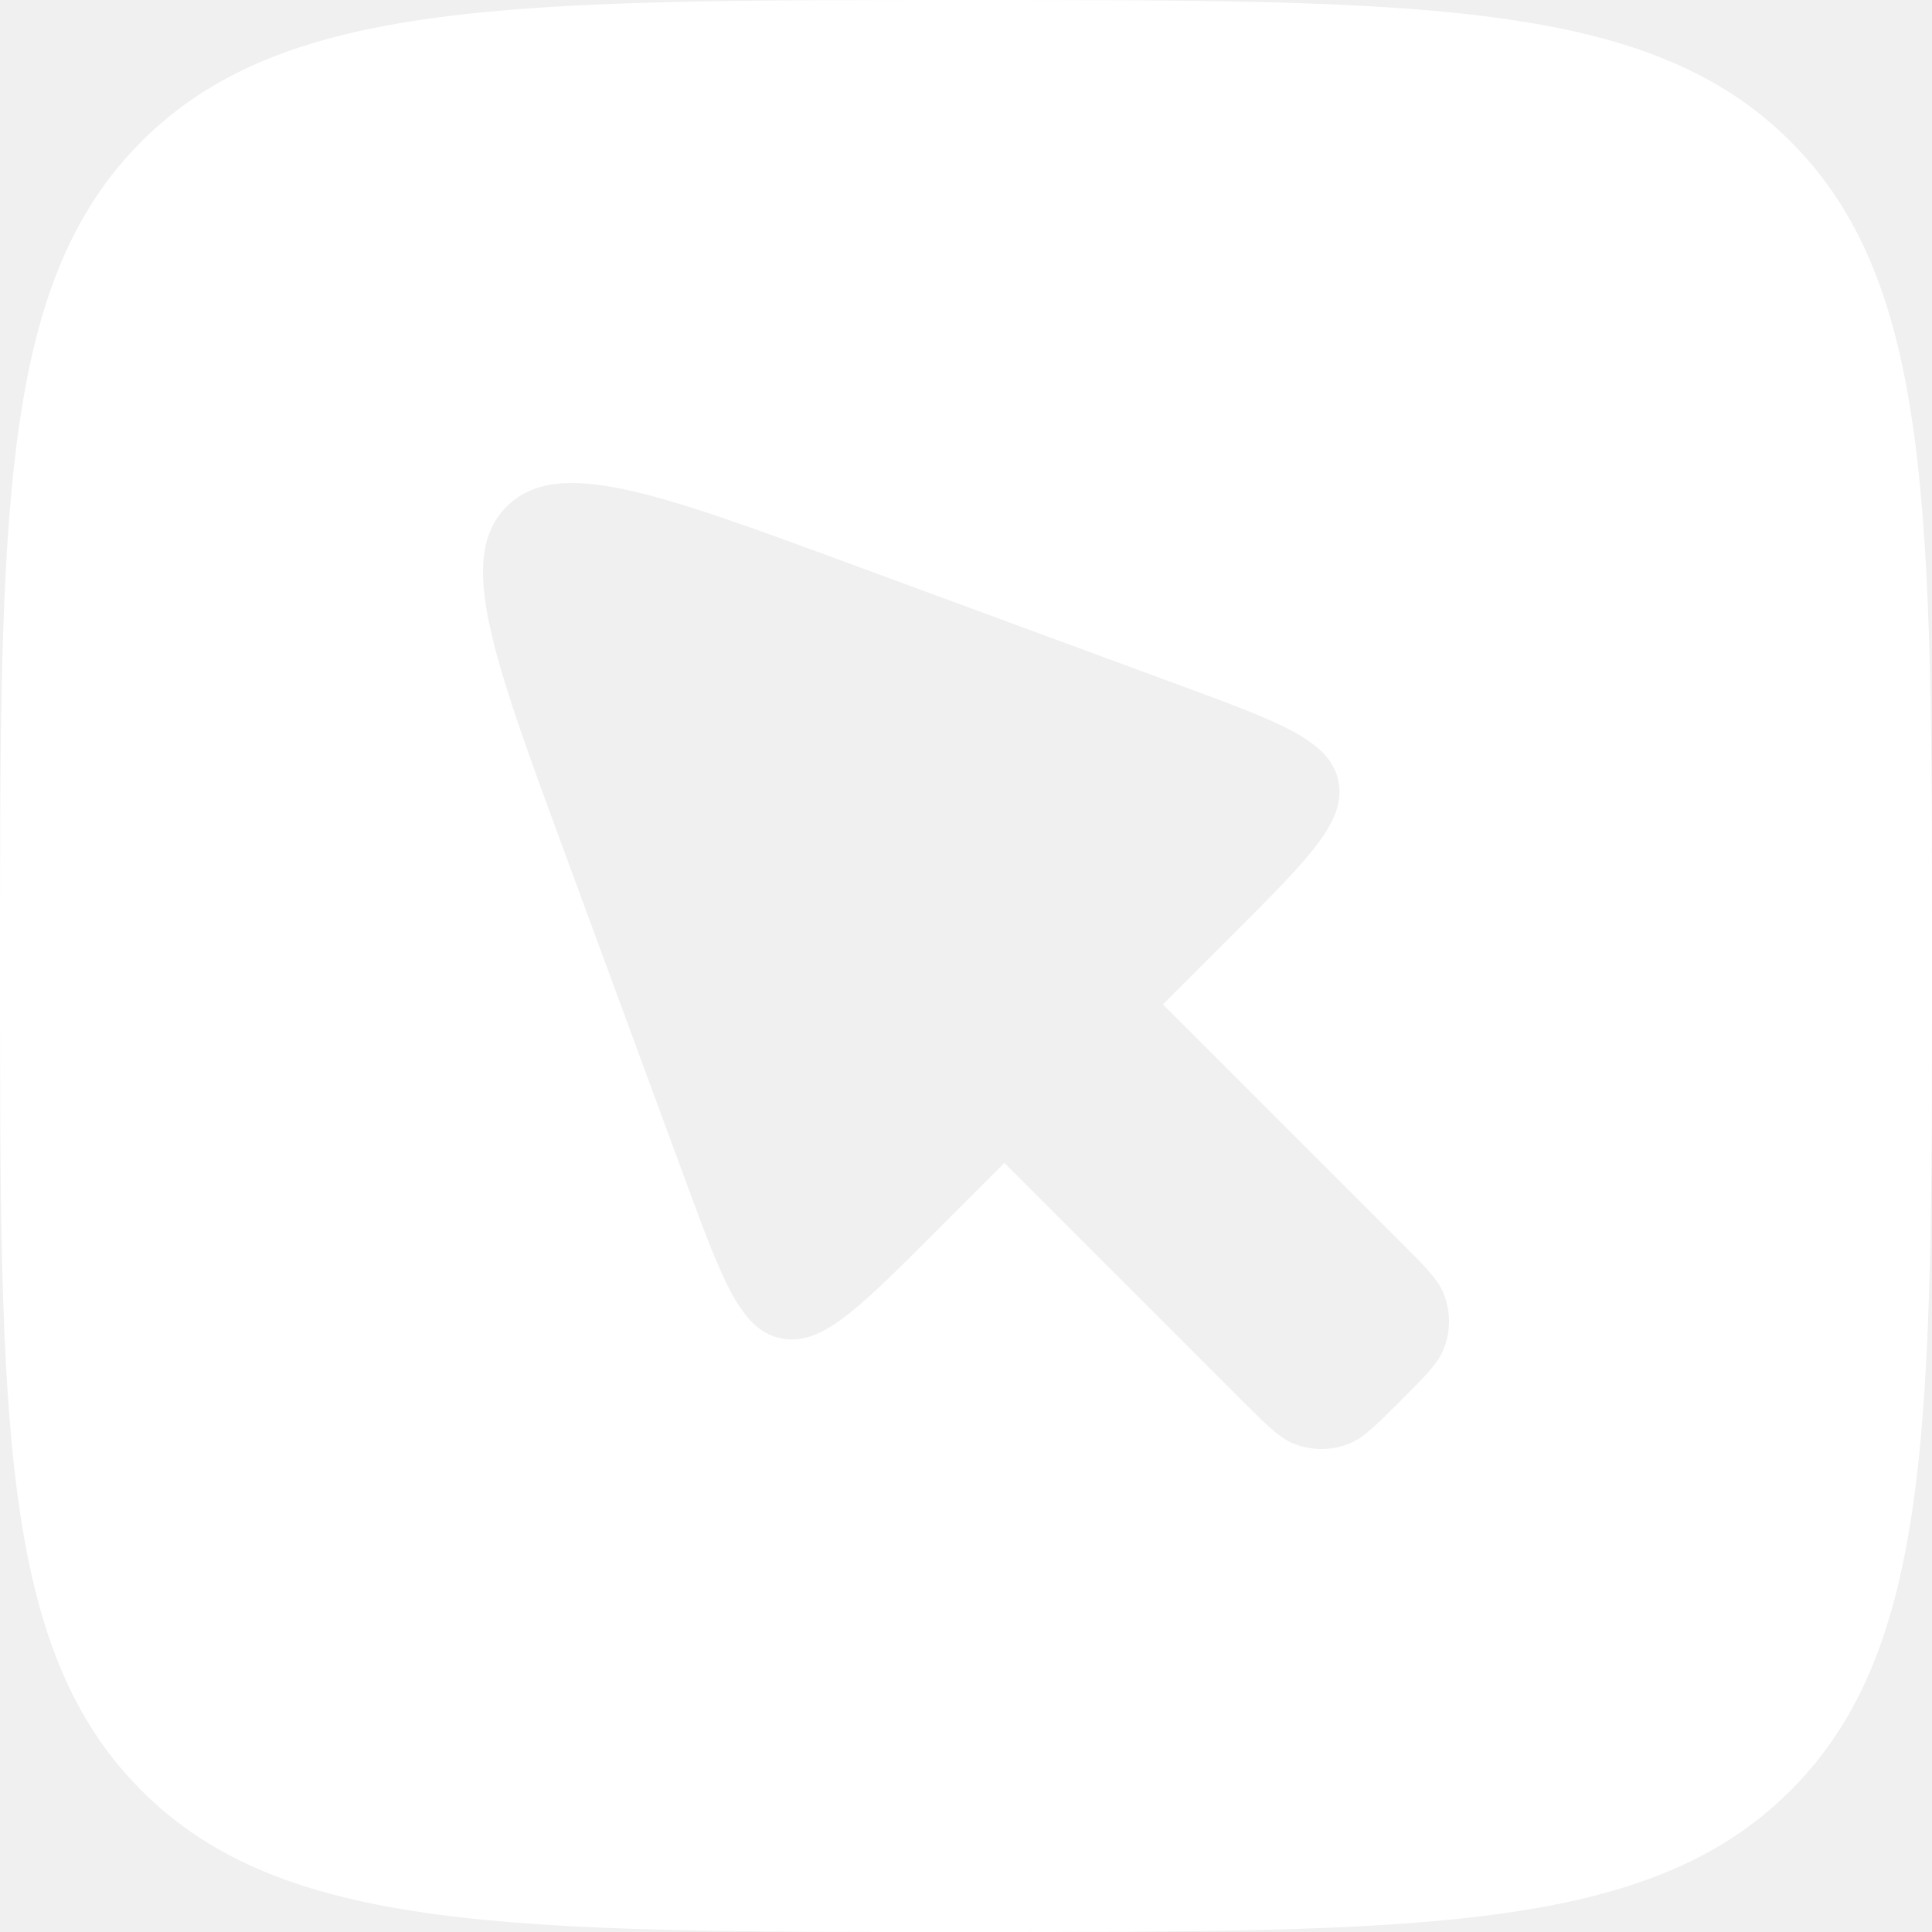
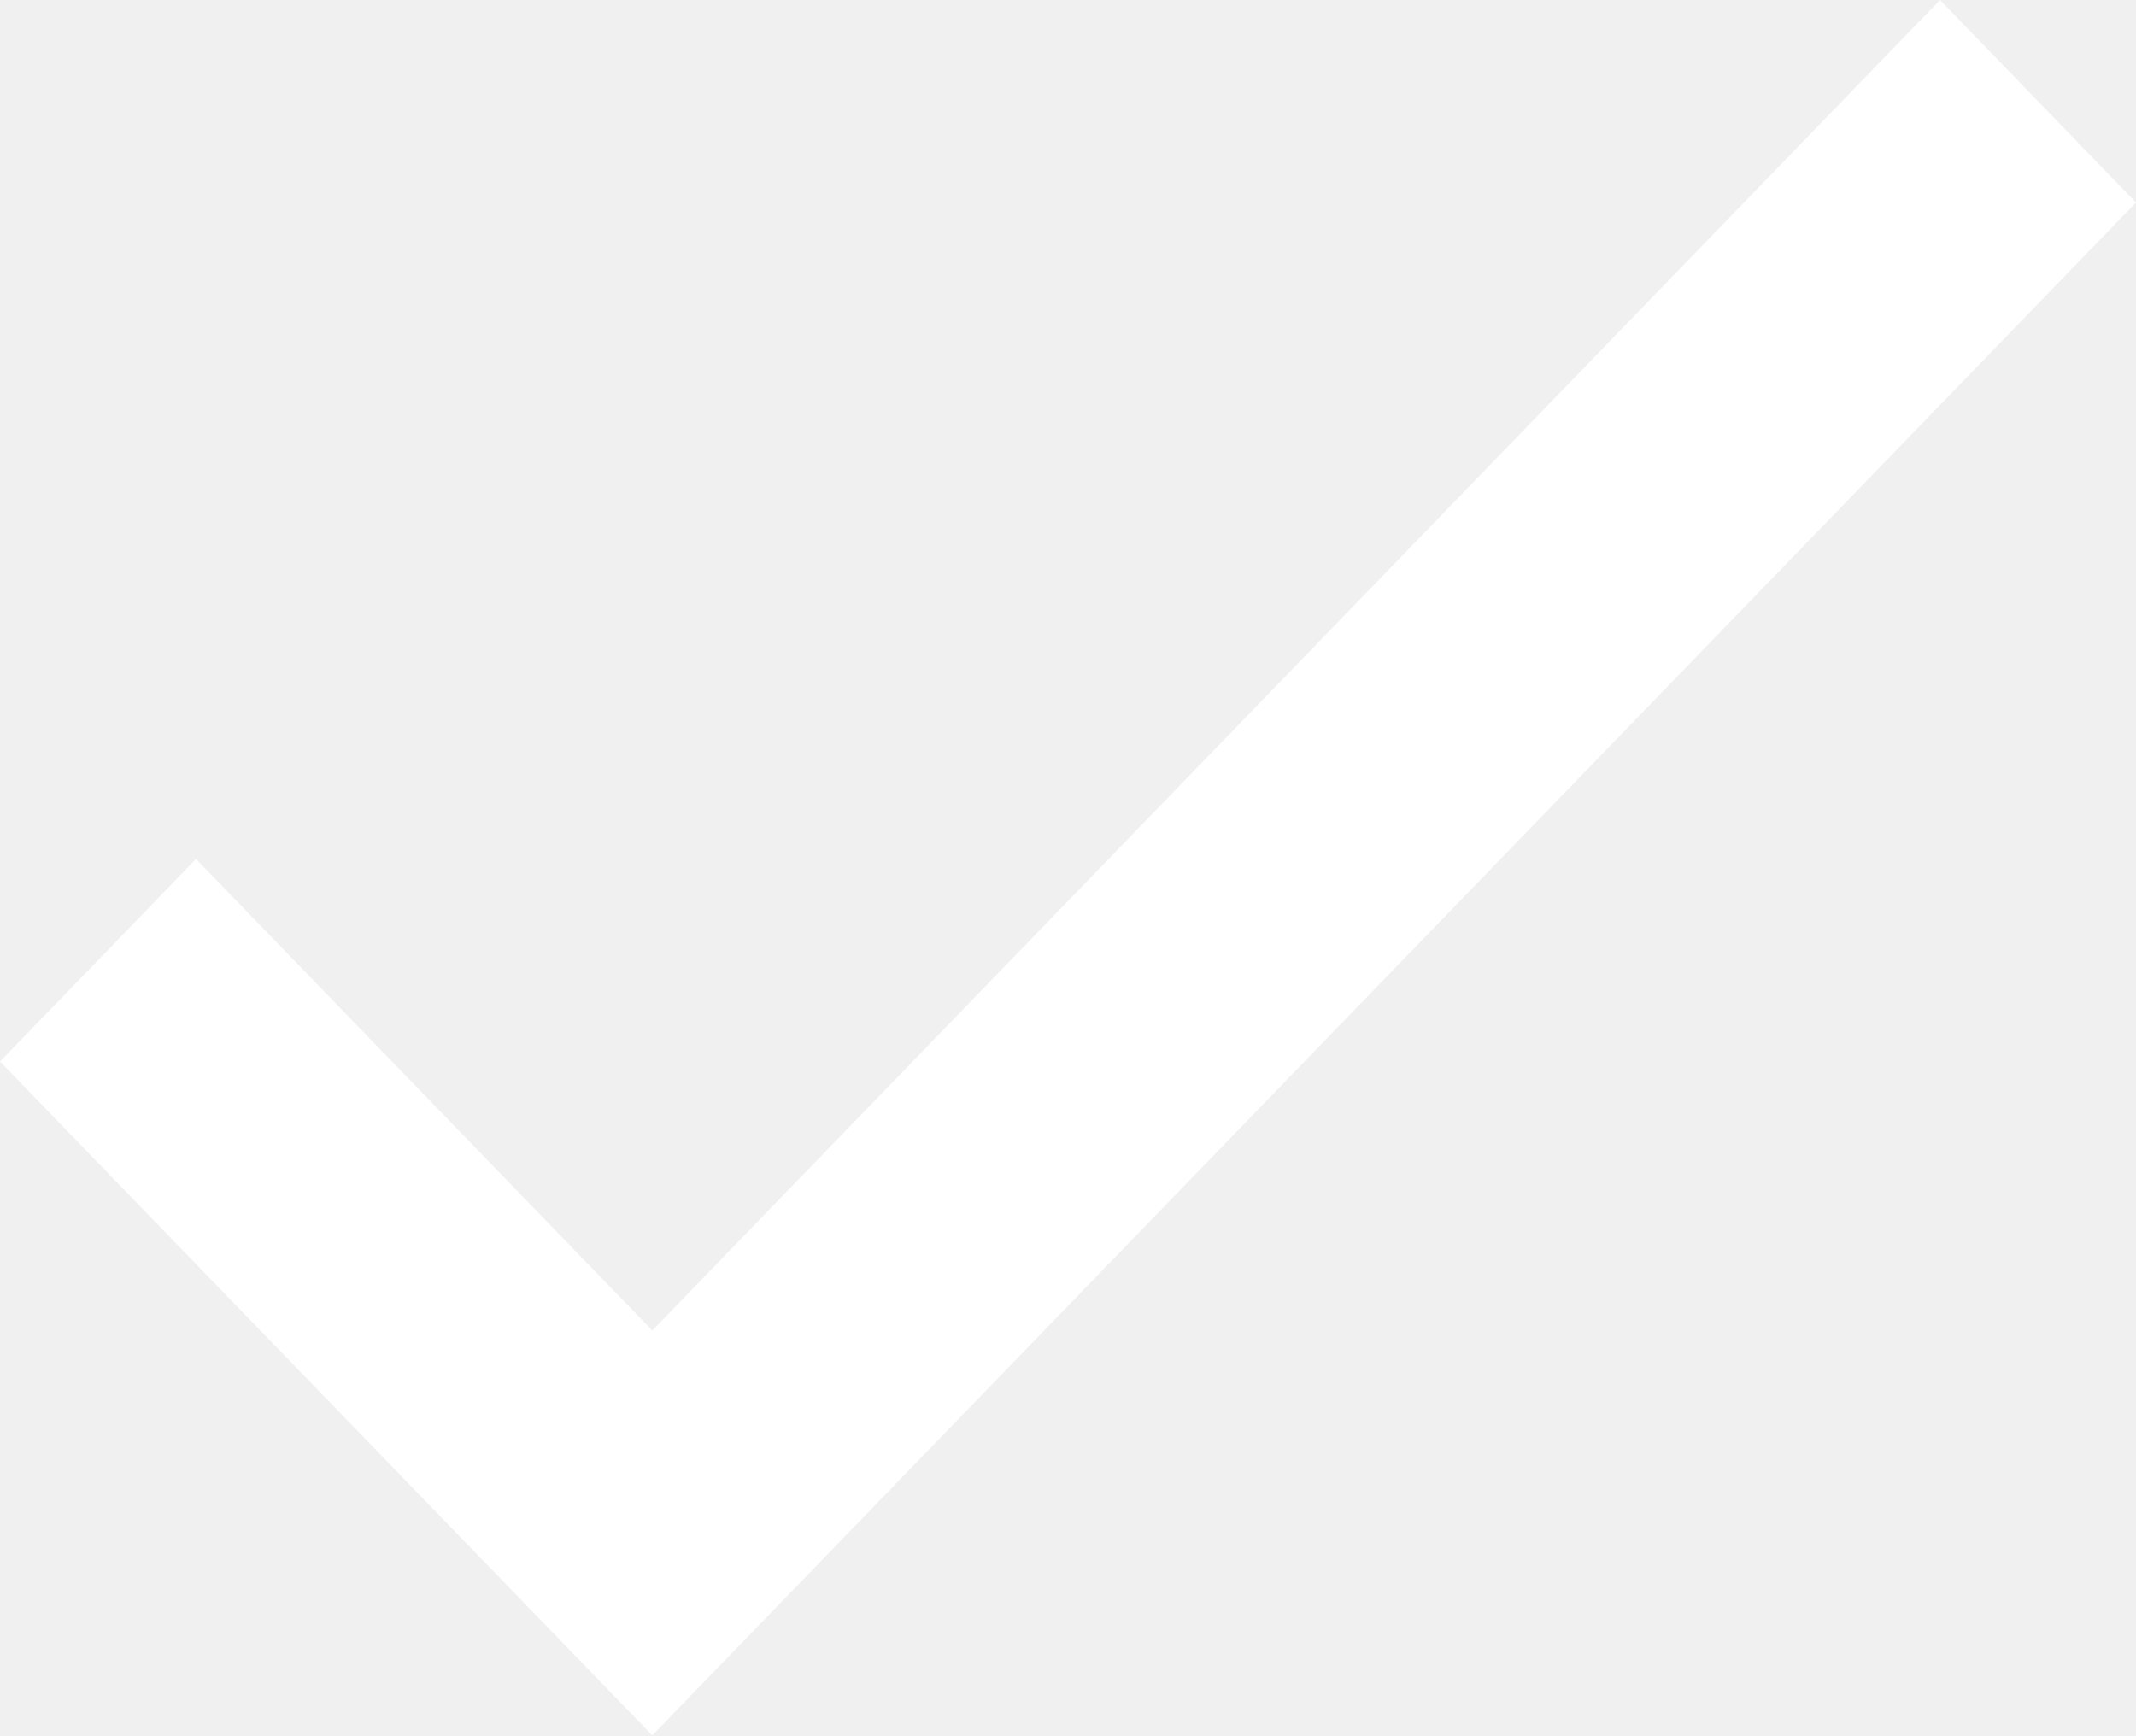
- <svg xmlns="http://www.w3.org/2000/svg" width="22" height="22" viewBox="0 0 22 22" fill="none">
-   <path fill-rule="evenodd" clip-rule="evenodd" d="M1.611 1.611C0 3.222 0 5.815 0 11C0 16.185 0 18.778 1.611 20.389C3.222 22 5.815 22 11 22C16.185 22 18.778 22 20.389 20.389C22 18.778 22 16.185 22 11C22 5.815 22 3.222 20.389 1.611C18.778 0 16.185 0 11 0C5.815 0 3.222 0 1.611 1.611ZM11.437 13.242L14.145 15.95C14.425 16.23 14.565 16.37 14.722 16.435C14.93 16.522 15.165 16.522 15.373 16.435C15.529 16.37 15.67 16.23 15.95 15.95C16.23 15.67 16.37 15.529 16.435 15.373C16.522 15.165 16.522 14.93 16.435 14.722C16.37 14.565 16.23 14.425 15.95 14.145L13.242 11.437L14.069 10.611C14.916 9.764 15.339 9.341 15.239 8.886C15.139 8.431 14.577 8.224 13.454 7.81L9.708 6.43C7.467 5.604 6.347 5.192 5.769 5.769C5.192 6.347 5.604 7.467 6.43 9.708L7.81 13.454C8.224 14.577 8.431 15.139 8.886 15.239C9.341 15.339 9.764 14.916 10.611 14.069L11.437 13.242Z" fill="white" />
+ <svg xmlns="http://www.w3.org/2000/svg" width="16" height="13" viewBox="0 0 16 13" fill="none">
+   <path fill-rule="evenodd" clip-rule="evenodd" d="M16 1.517L4.886 13L0 7.952L1.468 6.435L4.886 9.967L14.532 0L16 1.517Z" fill="white" />
</svg>
